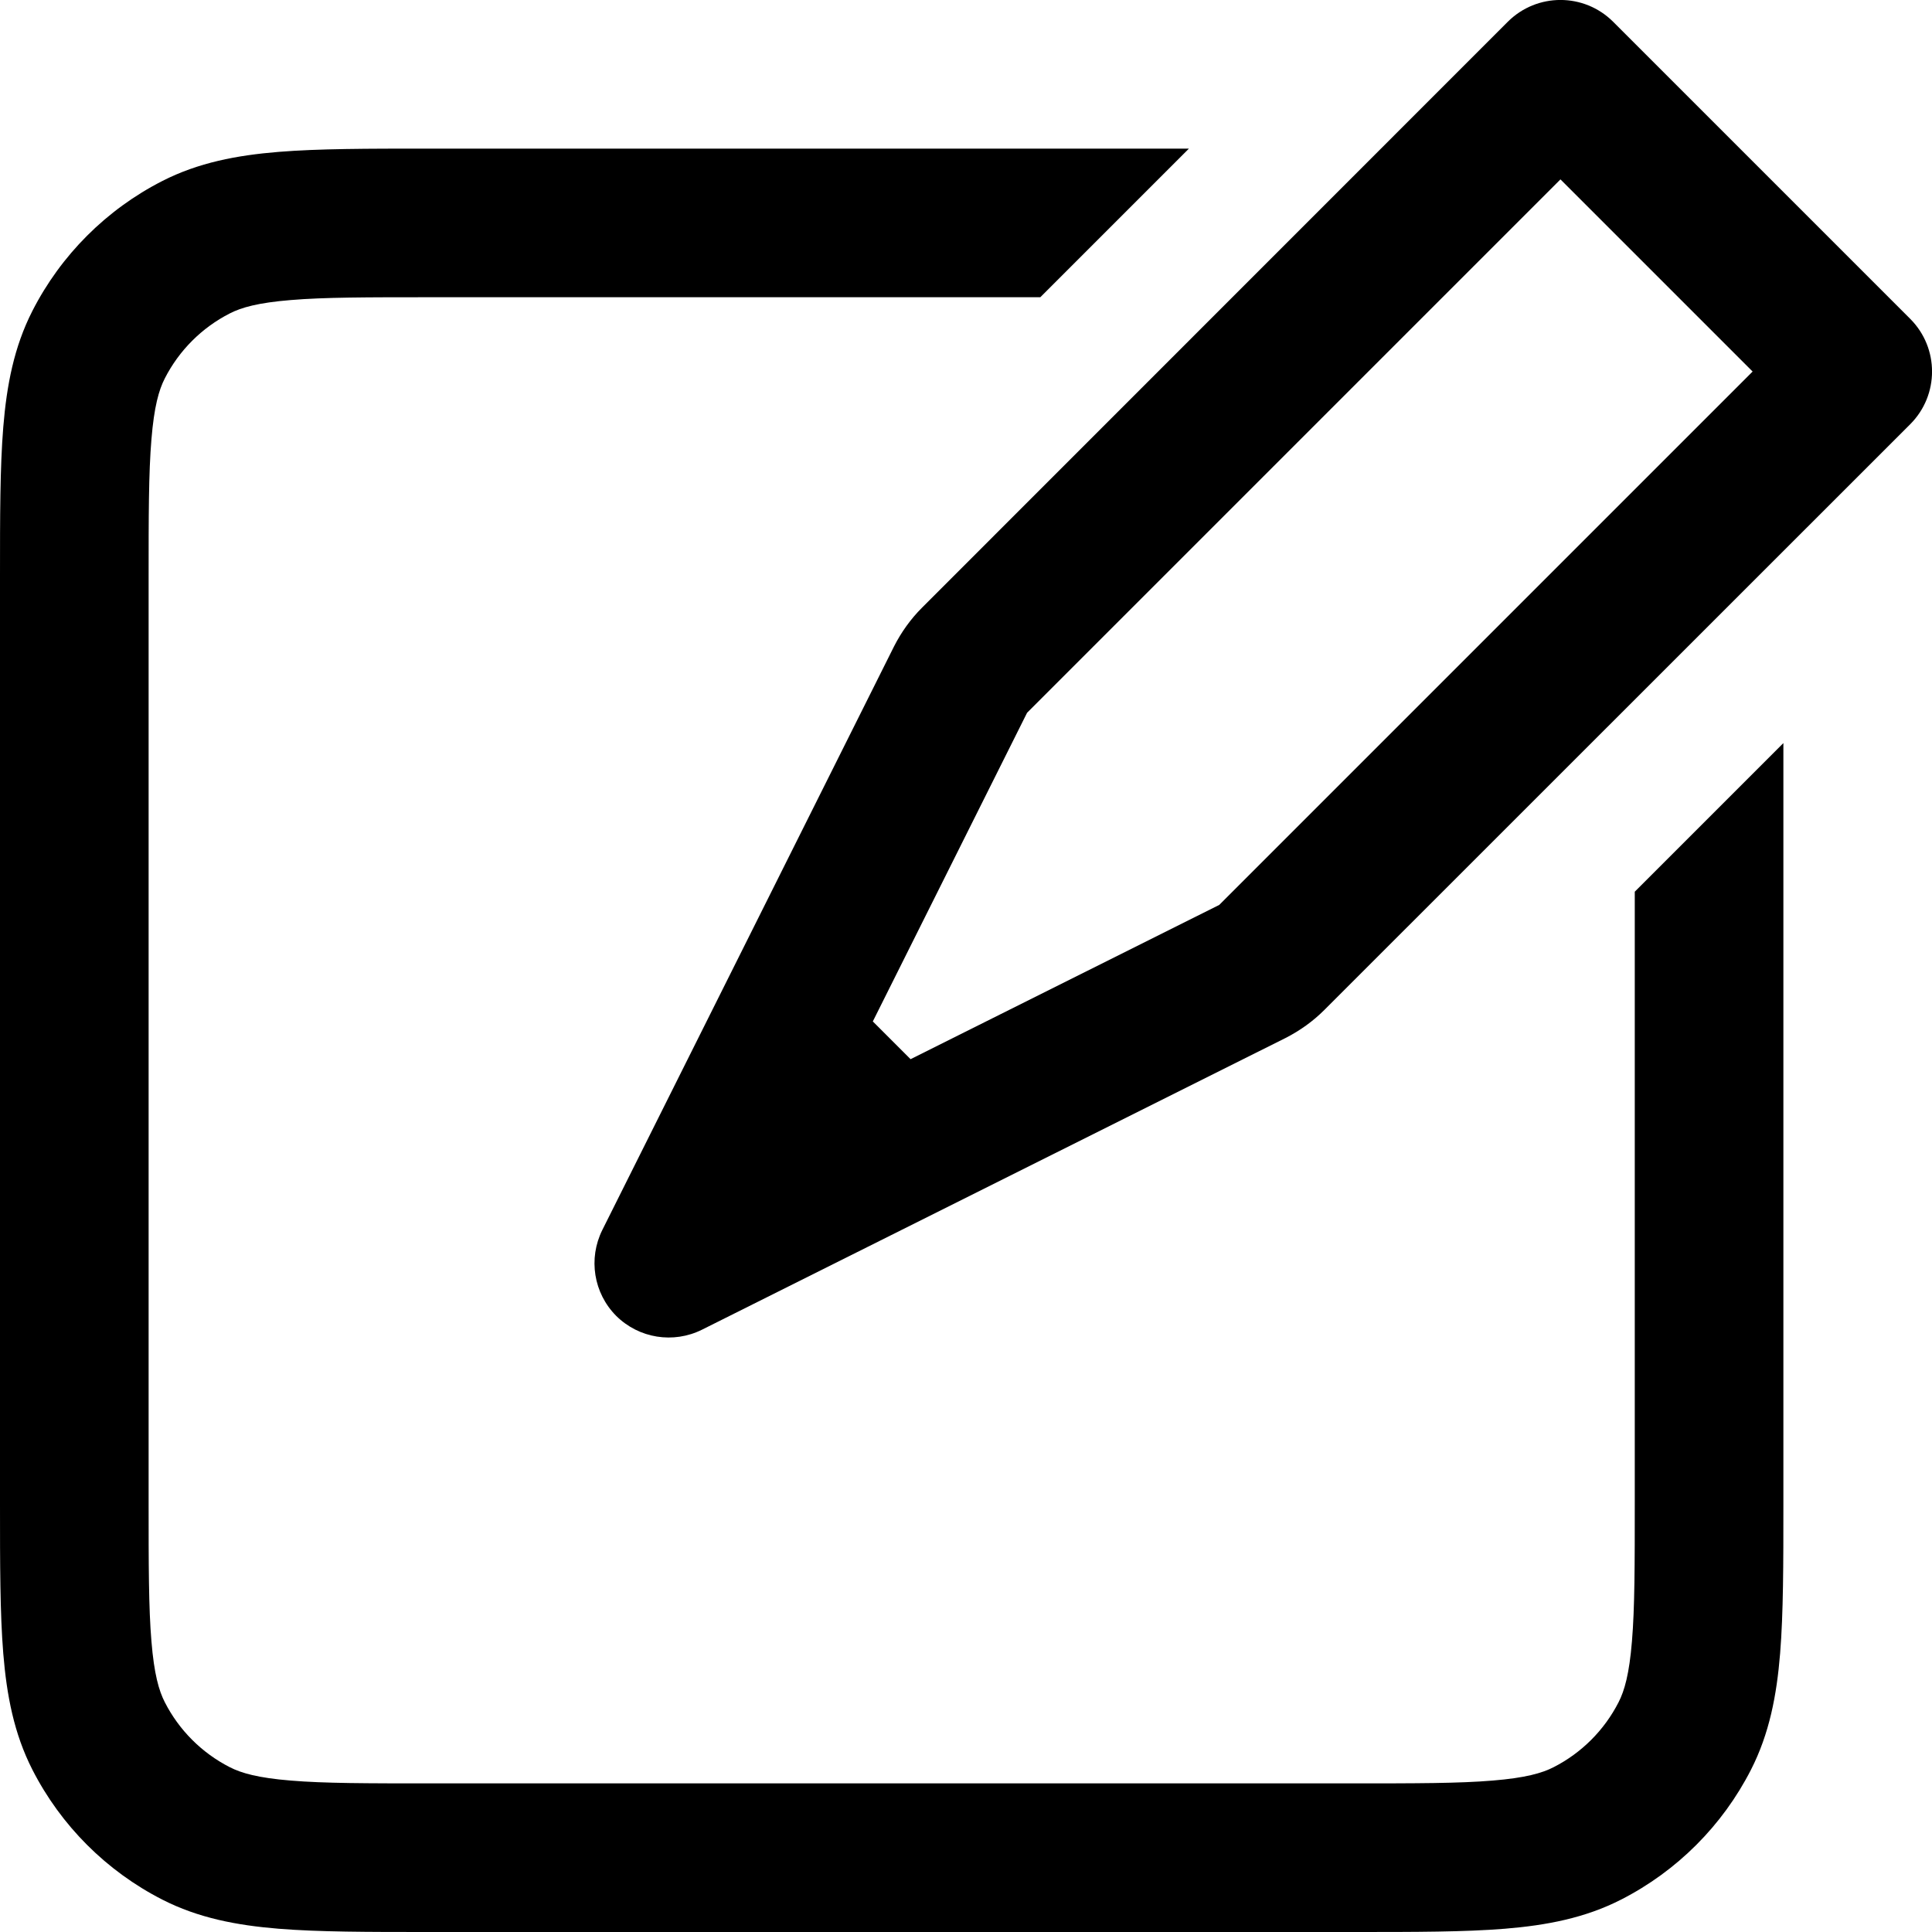
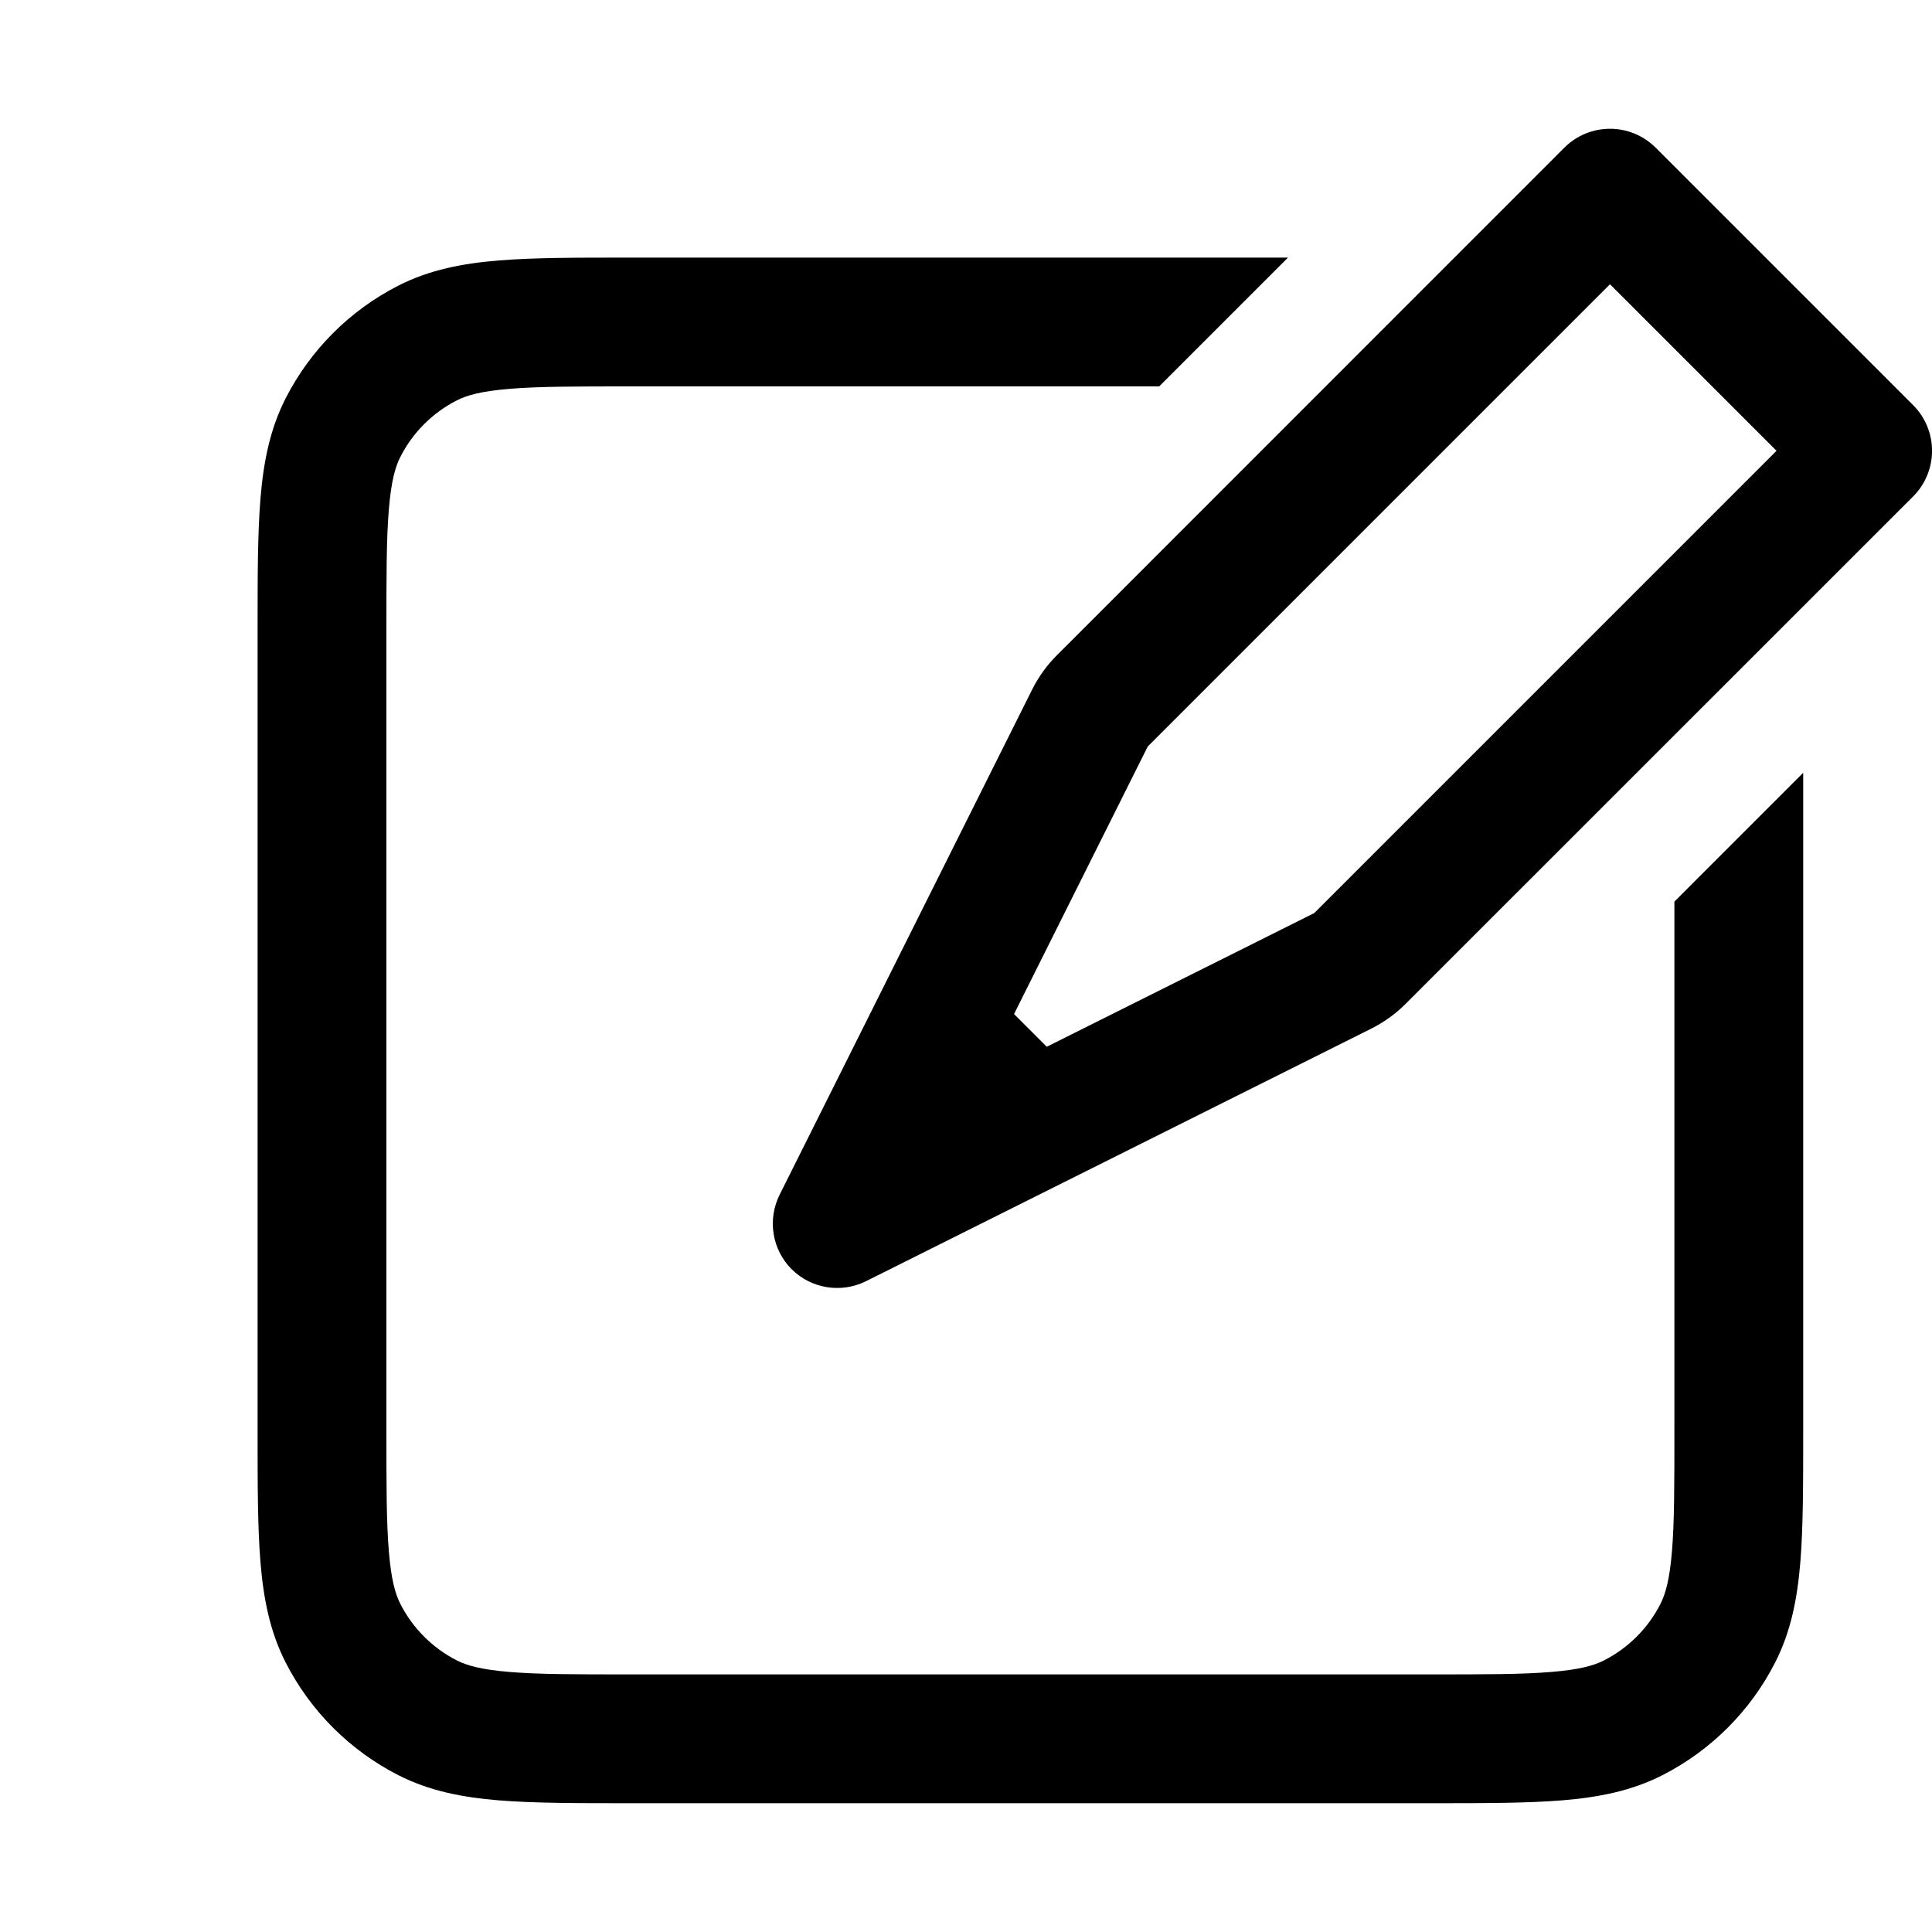
- <svg xmlns="http://www.w3.org/2000/svg" viewBox="0 0 13 13" fill="none">
-   <path fill-rule="evenodd" clip-rule="evenodd" d="M10.146 0.146C10.342 -0.049 10.658 -0.049 10.854 0.146L12.854 2.146C13.049 2.342 13.049 2.658 12.854 2.854L8.911 6.796C8.835 6.872 8.747 6.935 8.651 6.984L4.724 8.947C4.531 9.043 4.299 9.006 4.146 8.854C3.994 8.701 3.957 8.469 4.053 8.276L6.016 4.349C6.065 4.253 6.128 4.165 6.204 4.089L10.146 0.146ZM10.5 1.207L6.911 4.796L5.873 6.873L6.127 7.127L8.204 6.089L11.793 2.5L10.5 1.207ZM8 1L7 2H2.9C2.472 2 2.181 2 1.956 2.019C1.736 2.037 1.624 2.069 1.546 2.109C1.358 2.205 1.205 2.358 1.109 2.546C1.069 2.624 1.037 2.736 1.019 2.956C1 3.181 1 3.472 1 3.9V10.1C1 10.528 1 10.819 1.019 11.044C1.037 11.264 1.069 11.376 1.109 11.454C1.205 11.642 1.358 11.795 1.546 11.891C1.624 11.931 1.736 11.963 1.956 11.981C2.181 12 2.472 12 2.9 12H9.1C9.528 12 9.819 12 10.044 11.981C10.264 11.963 10.376 11.931 10.454 11.891C10.642 11.795 10.795 11.642 10.891 11.454C10.931 11.376 10.963 11.264 10.981 11.044C11 10.819 11 10.528 11 10.1V6L12 5V10.121C12 10.523 12 10.855 11.978 11.126C11.955 11.407 11.906 11.665 11.782 11.908C11.59 12.284 11.284 12.59 10.908 12.782C10.665 12.906 10.407 12.955 10.126 12.978C9.855 13 9.523 13 9.121 13H2.879C2.477 13 2.145 13 1.874 12.978C1.593 12.955 1.335 12.906 1.092 12.782C0.716 12.59 0.41 12.284 0.218 11.908C0.094 11.665 0.045 11.407 0.022 11.126C-9.61684e-06 10.855 -9.58782e-06 10.523 4.12183e-07 10.121V3.879C-9.58782e-06 3.477 -9.61684e-06 3.145 0.022 2.874C0.045 2.593 0.094 2.335 0.218 2.092C0.41 1.716 0.716 1.41 1.092 1.218C1.335 1.094 1.593 1.045 1.874 1.022C2.145 1 2.477 1 2.879 1H8Z" fill="currentColor" />
+ <svg xmlns="http://www.w3.org/2000/svg" width="15" height="15" viewBox="0 0 15 15" fill="none">
+   <path d="M12.146 1.146C12.342 0.951 12.658 0.951 12.854 1.146L14.854 3.146C15.049 3.342 15.049 3.658 14.854 3.854L10.911 7.796C10.835 7.872 10.747 7.935 10.651 7.984L6.724 9.947C6.531 10.043 6.299 10.006 6.146 9.854C5.994 9.701 5.957 9.469 6.053 9.276L8.016 5.349C8.065 5.253 8.128 5.165 8.204 5.089L12.146 1.146ZM12.5 2.207L8.911 5.796L7.873 7.873L8.127 8.127L10.204 7.089L13.793 3.5L12.5 2.207ZM10 2L9 3H4.9C4.472 3 4.181 3 3.956 3.019C3.736 3.037 3.624 3.069 3.546 3.109C3.358 3.205 3.205 3.358 3.109 3.546C3.069 3.624 3.037 3.736 3.019 3.956C3 4.181 3 4.472 3 4.9V11.1C3 11.528 3 11.819 3.019 12.044C3.037 12.264 3.069 12.376 3.109 12.454C3.205 12.642 3.358 12.795 3.546 12.891C3.624 12.931 3.736 12.963 3.956 12.981C4.181 13 4.472 13 4.9 13H11.1C11.528 13 11.819 13 12.044 12.981C12.264 12.963 12.376 12.931 12.454 12.891C12.642 12.795 12.795 12.642 12.891 12.454C12.931 12.376 12.963 12.264 12.981 12.044C13 11.819 13 11.528 13 11.1V7L14 6V11.1V11.121C14 11.523 14 11.855 13.978 12.126C13.955 12.407 13.906 12.665 13.782 12.908C13.59 13.284 13.284 13.59 12.908 13.782C12.665 13.906 12.407 13.955 12.126 13.978C11.855 14 11.523 14 11.121 14H11.1H4.9H4.879C4.477 14 4.145 14 3.874 13.978C3.593 13.955 3.335 13.906 3.092 13.782C2.716 13.59 2.41 13.284 2.218 12.908C2.094 12.665 2.045 12.407 2.022 12.126C2 11.855 2 11.523 2 11.121V11.121V11.1V4.9V4.879V4.879V4.879C2 4.477 2 4.145 2.022 3.874C2.045 3.593 2.094 3.335 2.218 3.092C2.41 2.716 2.716 2.41 3.092 2.218C3.335 2.094 3.593 2.045 3.874 2.022C4.145 2 4.477 2 4.879 2H4.879H4.9H10Z" fill="currentColor" fill-rule="evenodd" clip-rule="evenodd" />
</svg>
